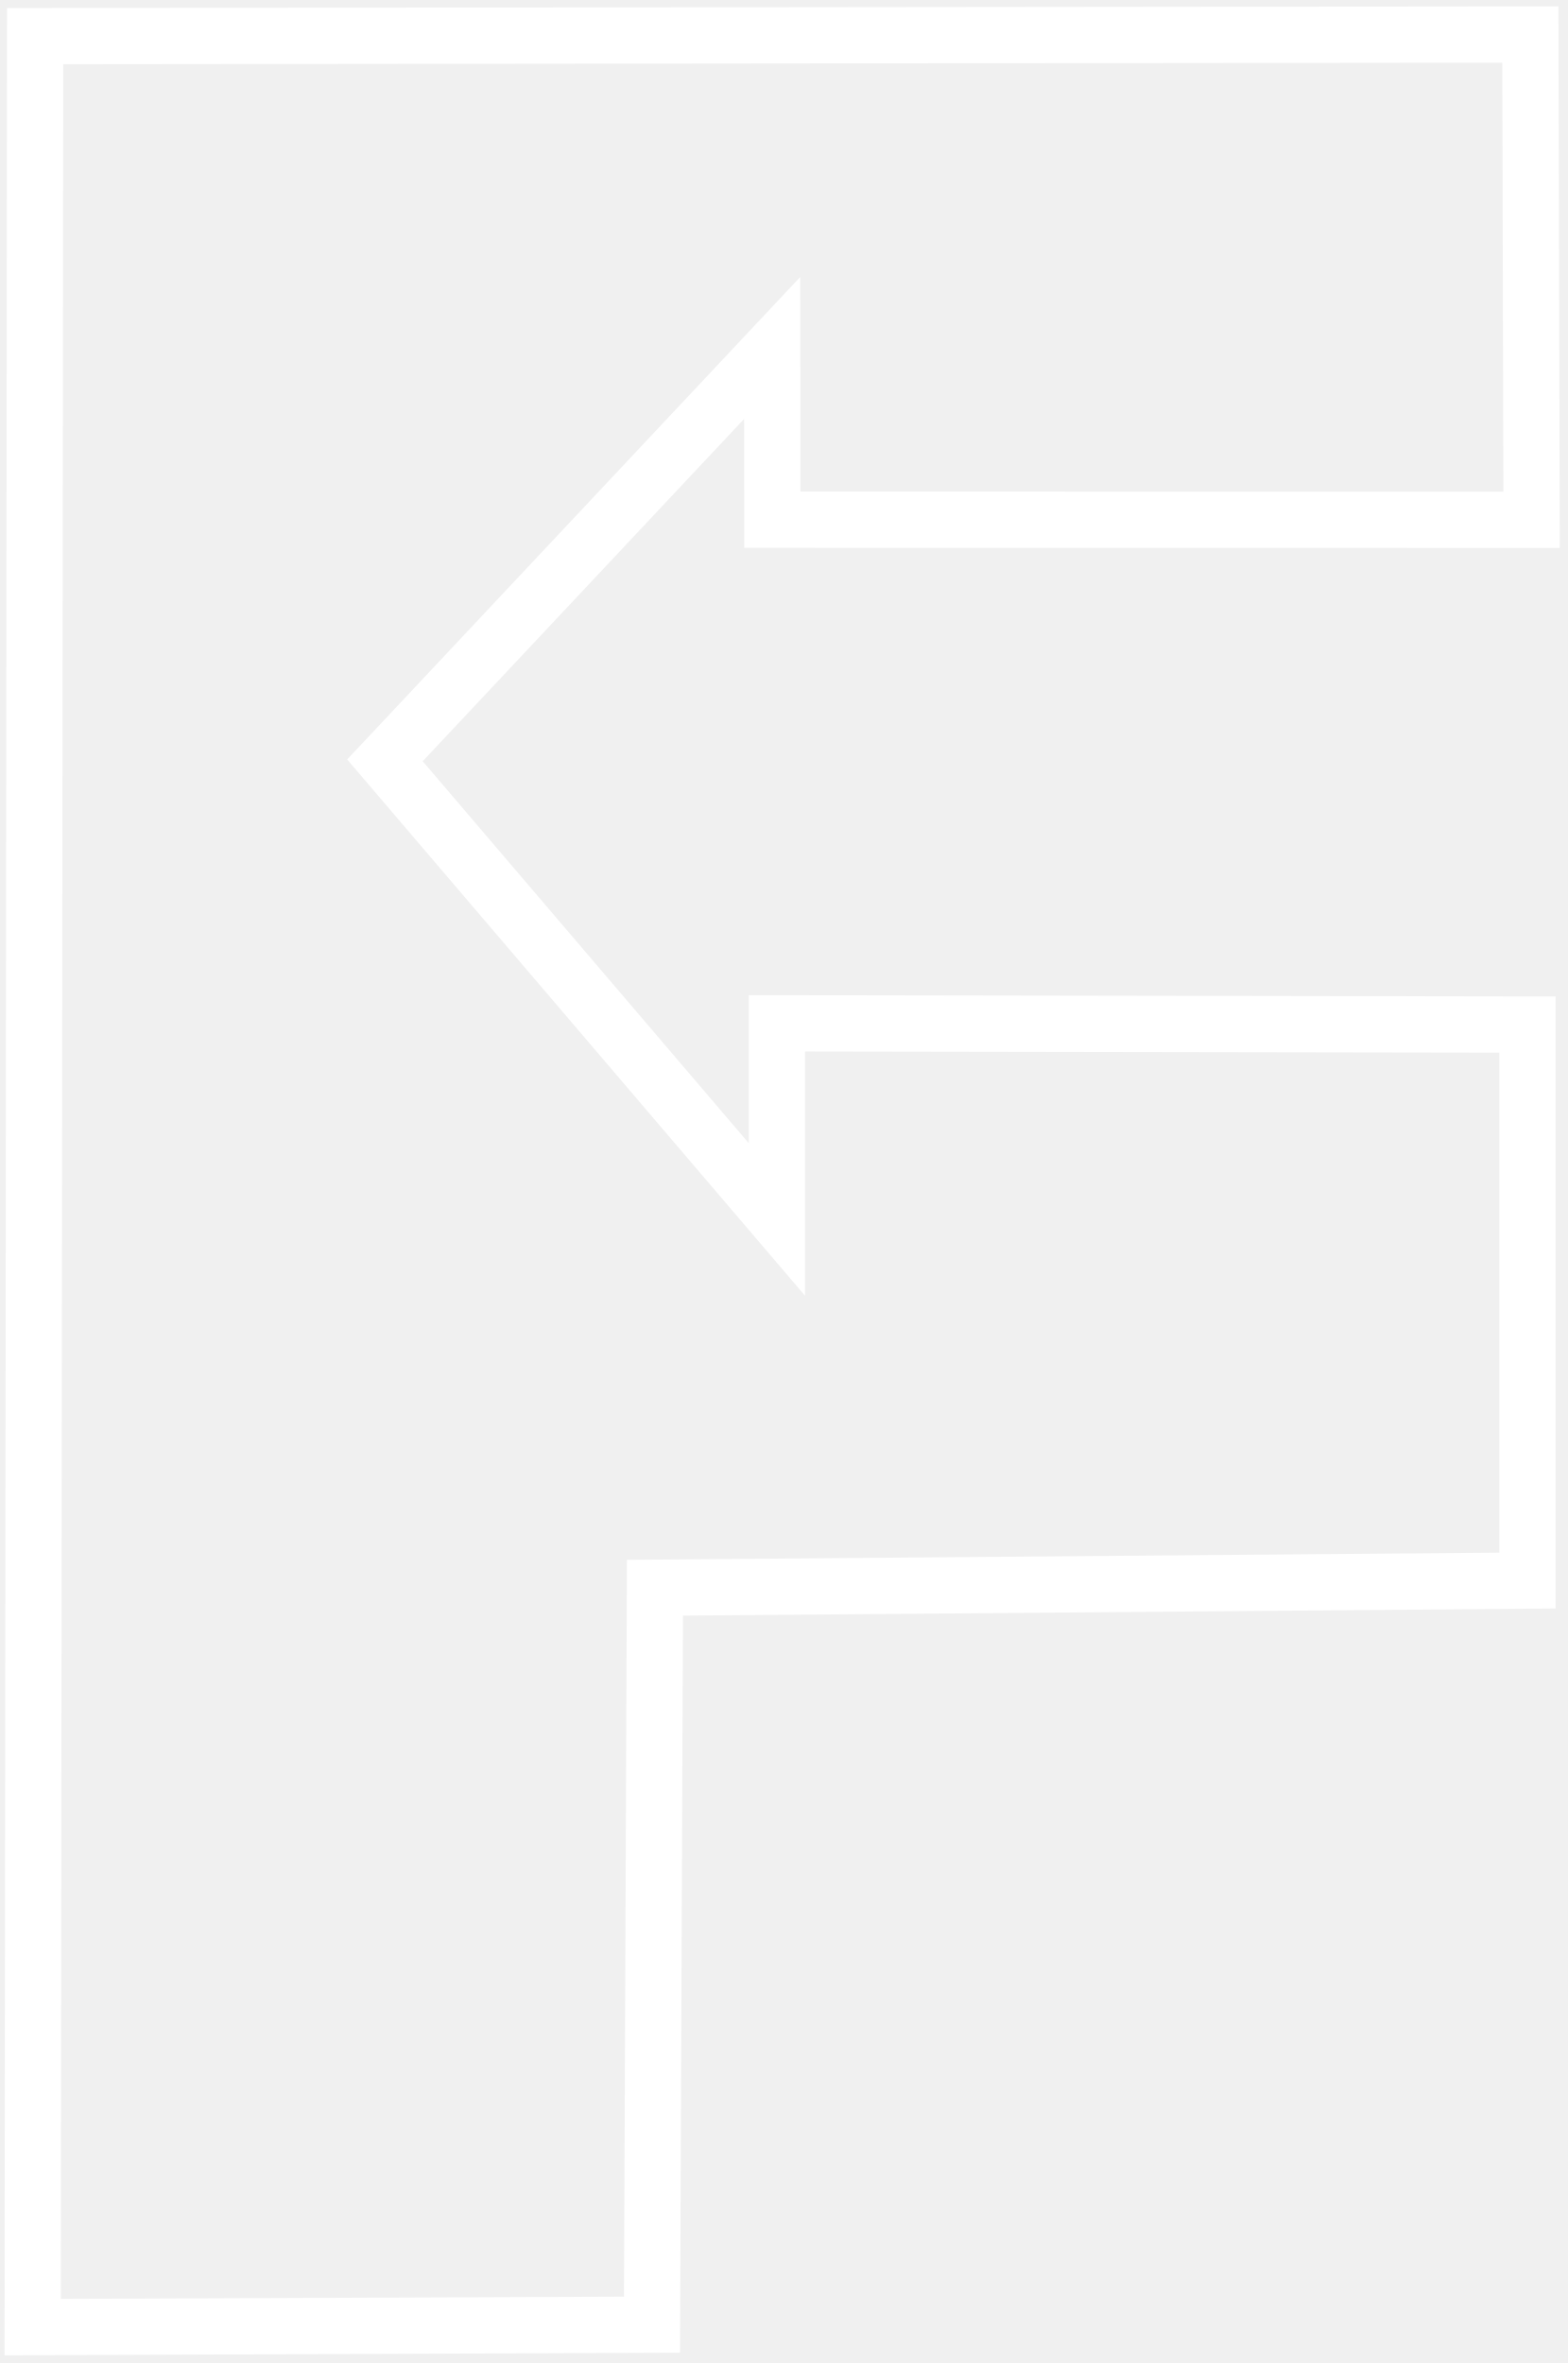
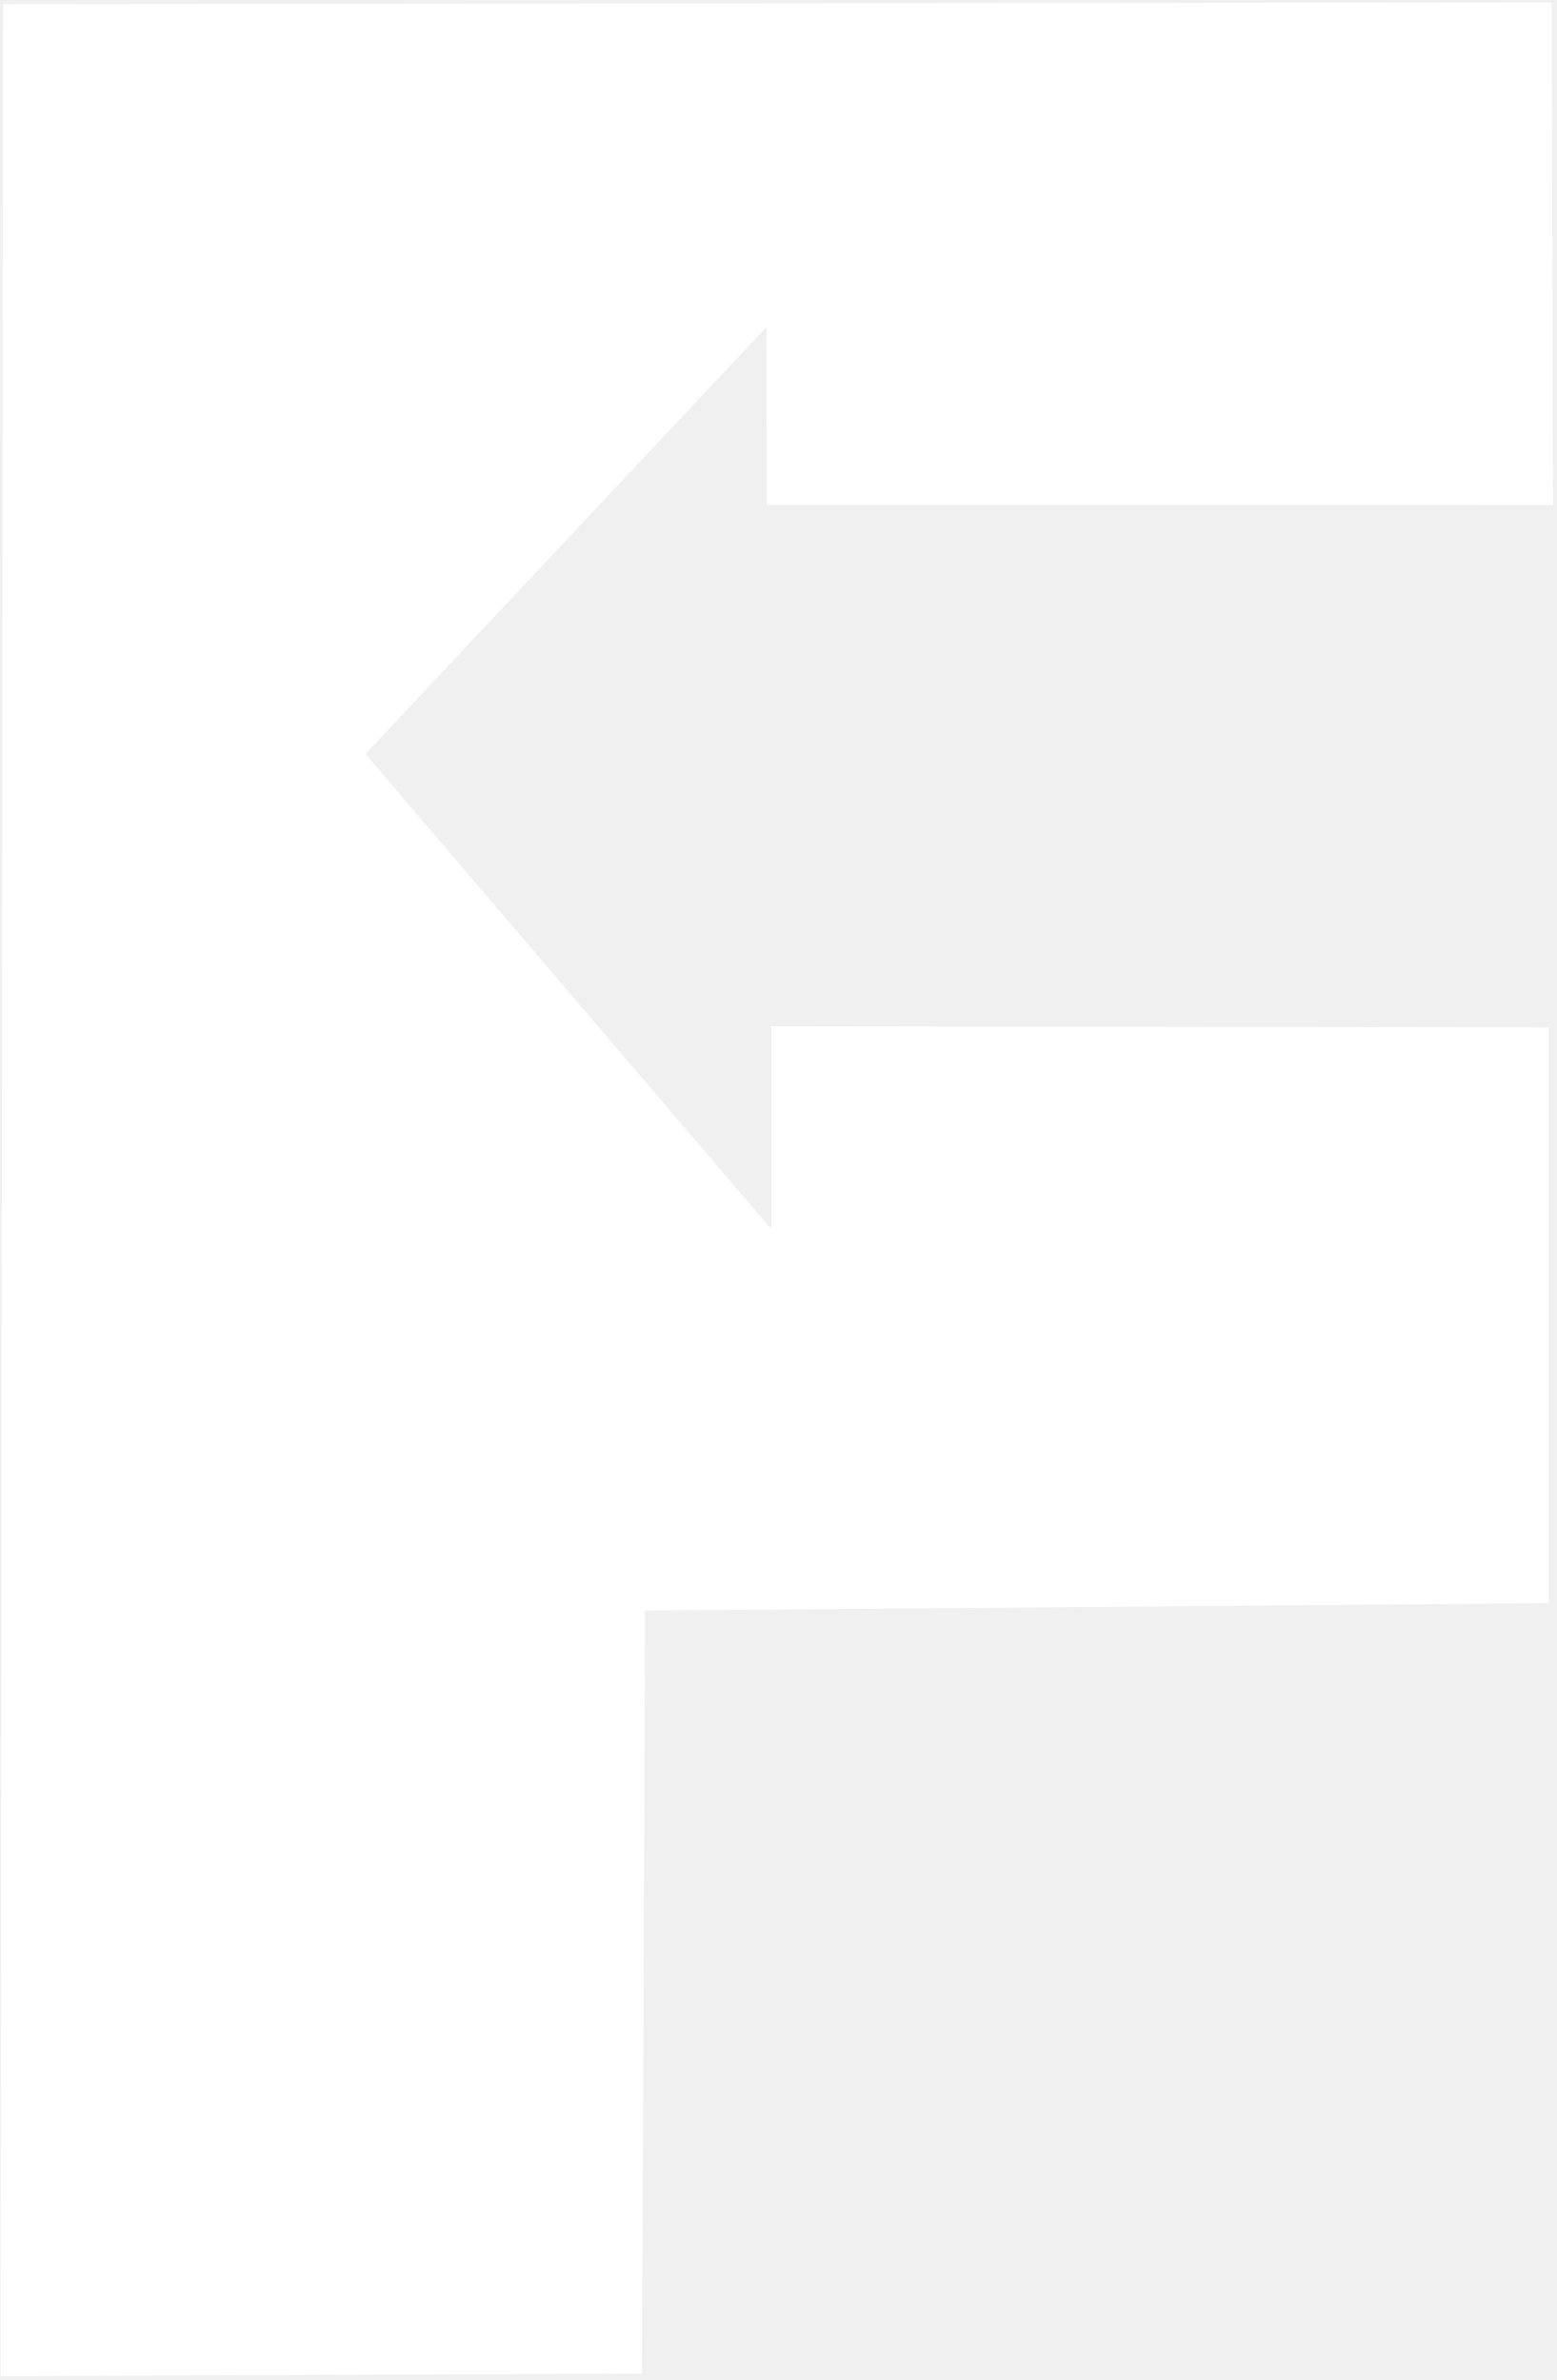
- <svg xmlns="http://www.w3.org/2000/svg" width="195px" height="294px" viewBox="0 0 195 294" version="1.1">
+ <svg xmlns="http://www.w3.org/2000/svg" width="187px" height="286px" viewBox="0 0 187 286" version="1.1">
  <defs />
  <g id="Page-1" stroke="none" stroke-width="1" fill="none" fill-rule="evenodd">
-     <polygon id="Path-1" stroke="#FFFFFF" stroke-width="7" points="4.373 4.494 4.066 289.535 81.123 289.23 81.492 197.541 190.055 196.65 190.055 127.475 96.666 127.322 96.666 151.723 47.896 94.6 96.078 43.291 96.098 64.656 190.566 64.676 190.414 4.295" />
+     <polygon id="Path-1" fill="#FFFFFF" points="0.373 0.494 0.066 285.535 77.123 285.23 77.492 193.541 186.055 192.65 186.055 123.475 92.666 123.322 92.666 147.723 43.896 90.6 92.078 39.291 92.098 60.656 186.566 60.676 186.414 0.295" />
  </g>
</svg>
